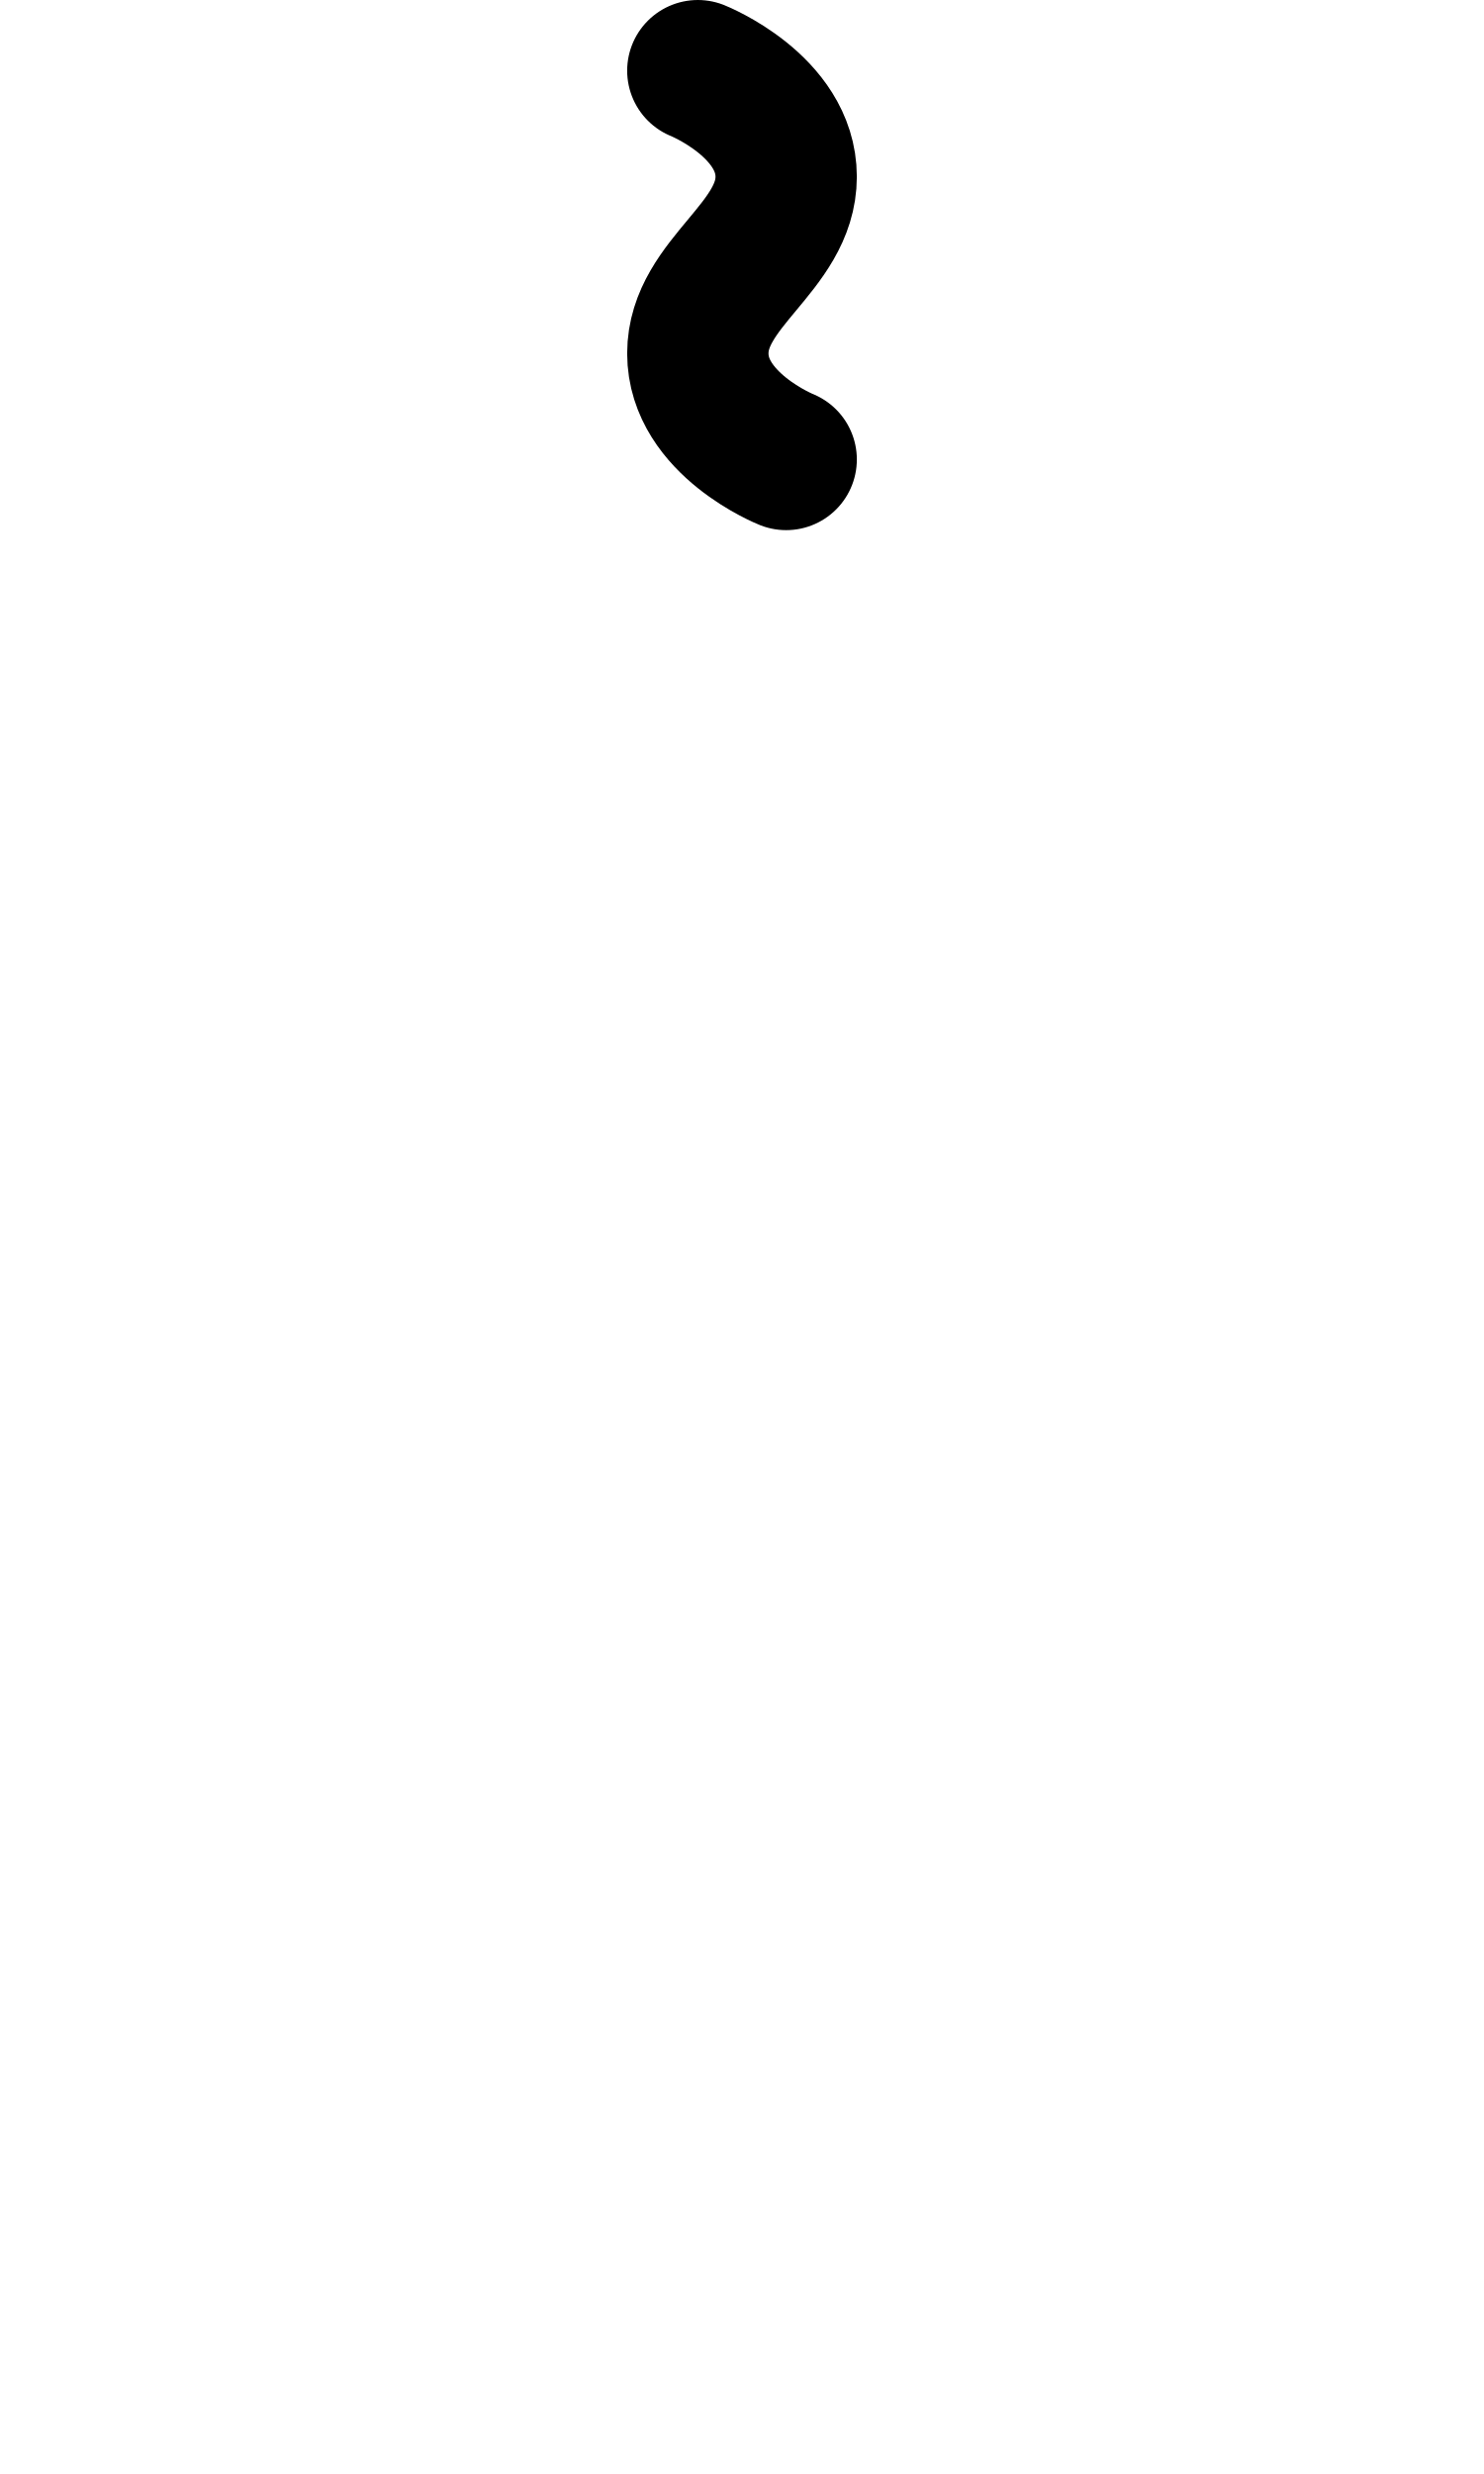
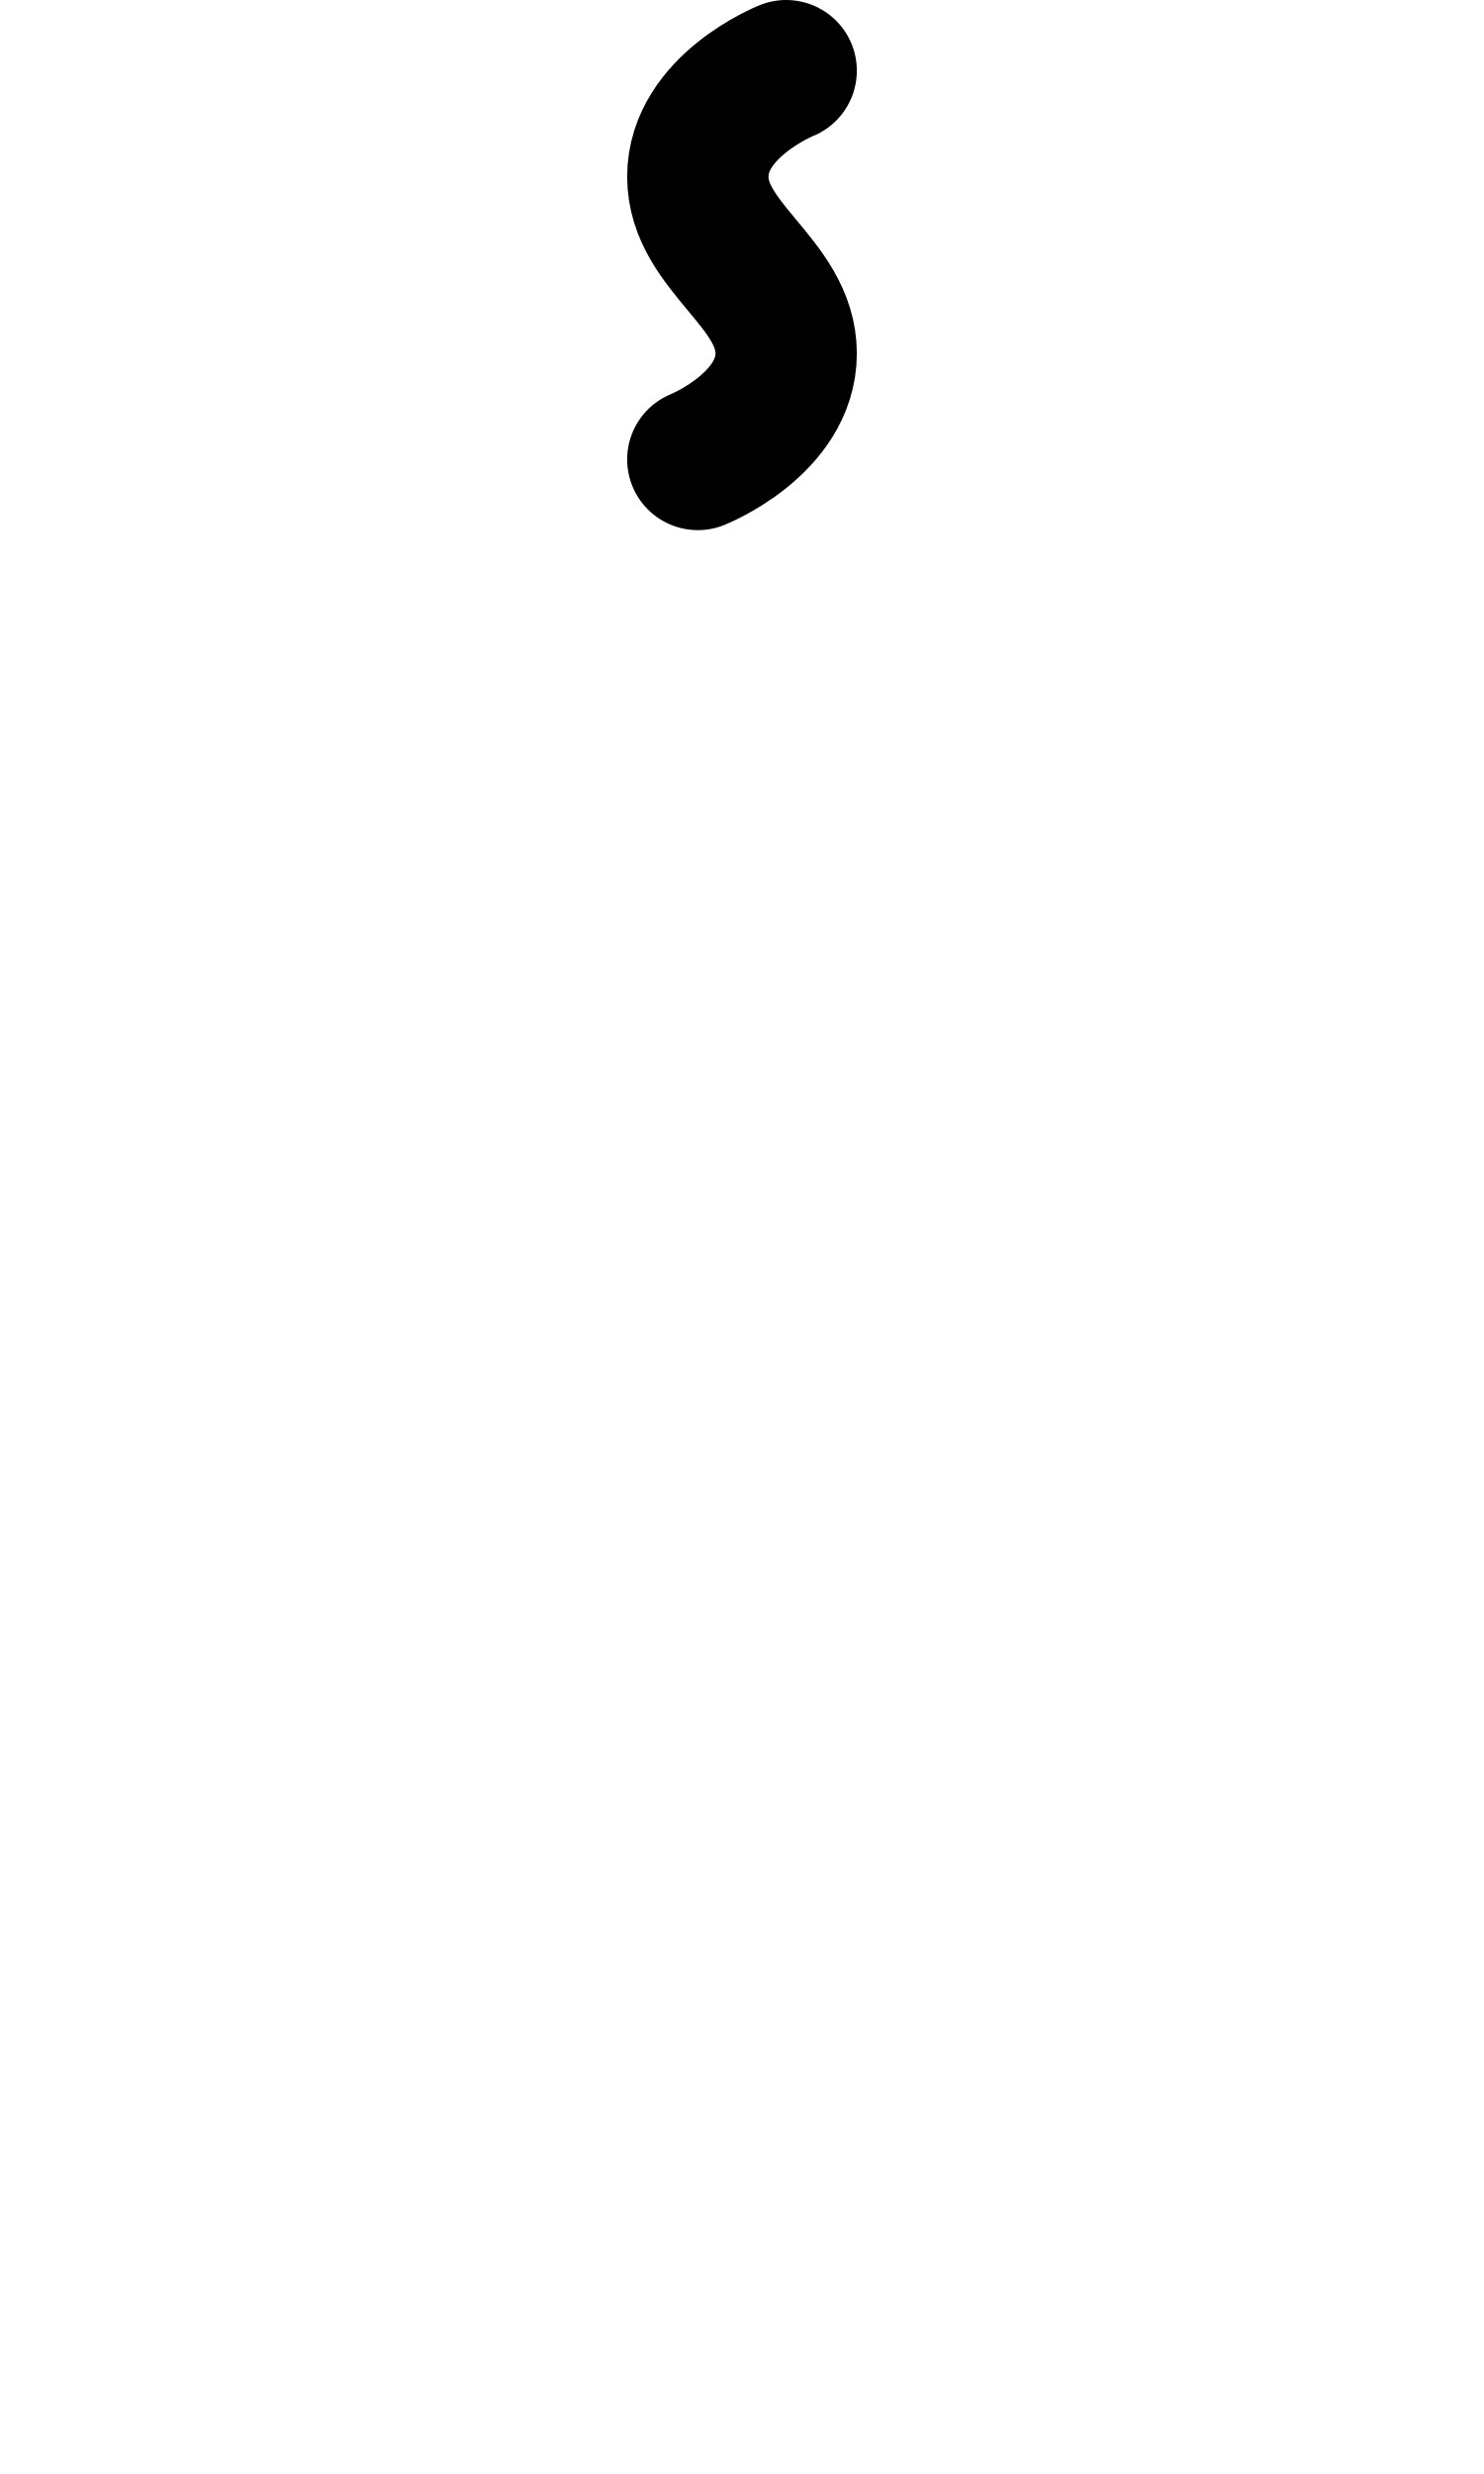
<svg xmlns="http://www.w3.org/2000/svg" width="1008" height="1680" viewBox="0 0 63 105" version="1.1" id="svg5" xml:space="preserve">
  <defs id="defs2" />
  <g id="layer3" style="display:inline;opacity:0.5;stroke-width:3.6;stroke-dasharray:none" transform="matrix(0.8333333,0,0,0.8333333,-157.9762,-173.0963)" />
  <g id="layer2" style="display:inline" />
  <g id="layer1" style="display:inline">
-     <g id="g67082" transform="matrix(0,0.5,-0.5,0,35.625,-4.5)" style="stroke-width:2">
+     <g id="g67082" transform="matrix(0,0.5,0.5,0,27.375,-4.5)" style="stroke-width:2">
      <g id="layer3-6" style="display:inline;opacity:0.5;stroke-width:7.2;stroke-dasharray:none" transform="matrix(0.8333333,0,0,0.8333333,-157.9762,-173.0963)" />
      <g id="layer2-4" style="display:inline;stroke-width:2" />
      <g id="layer1-3" style="display:inline;stroke-width:2">
        <path style="fill:none;stroke:#000000;stroke-width:12;stroke-linecap:round;stroke-linejoin:round;paint-order:markers fill stroke" d="m 15,12 c 0,0 3,-7.5 9,-7.5 6,0 9,7.5 15,7.5 6,0 9,-7.5 9,-7.5" id="path9772" />
      </g>
    </g>
  </g>
</svg>
